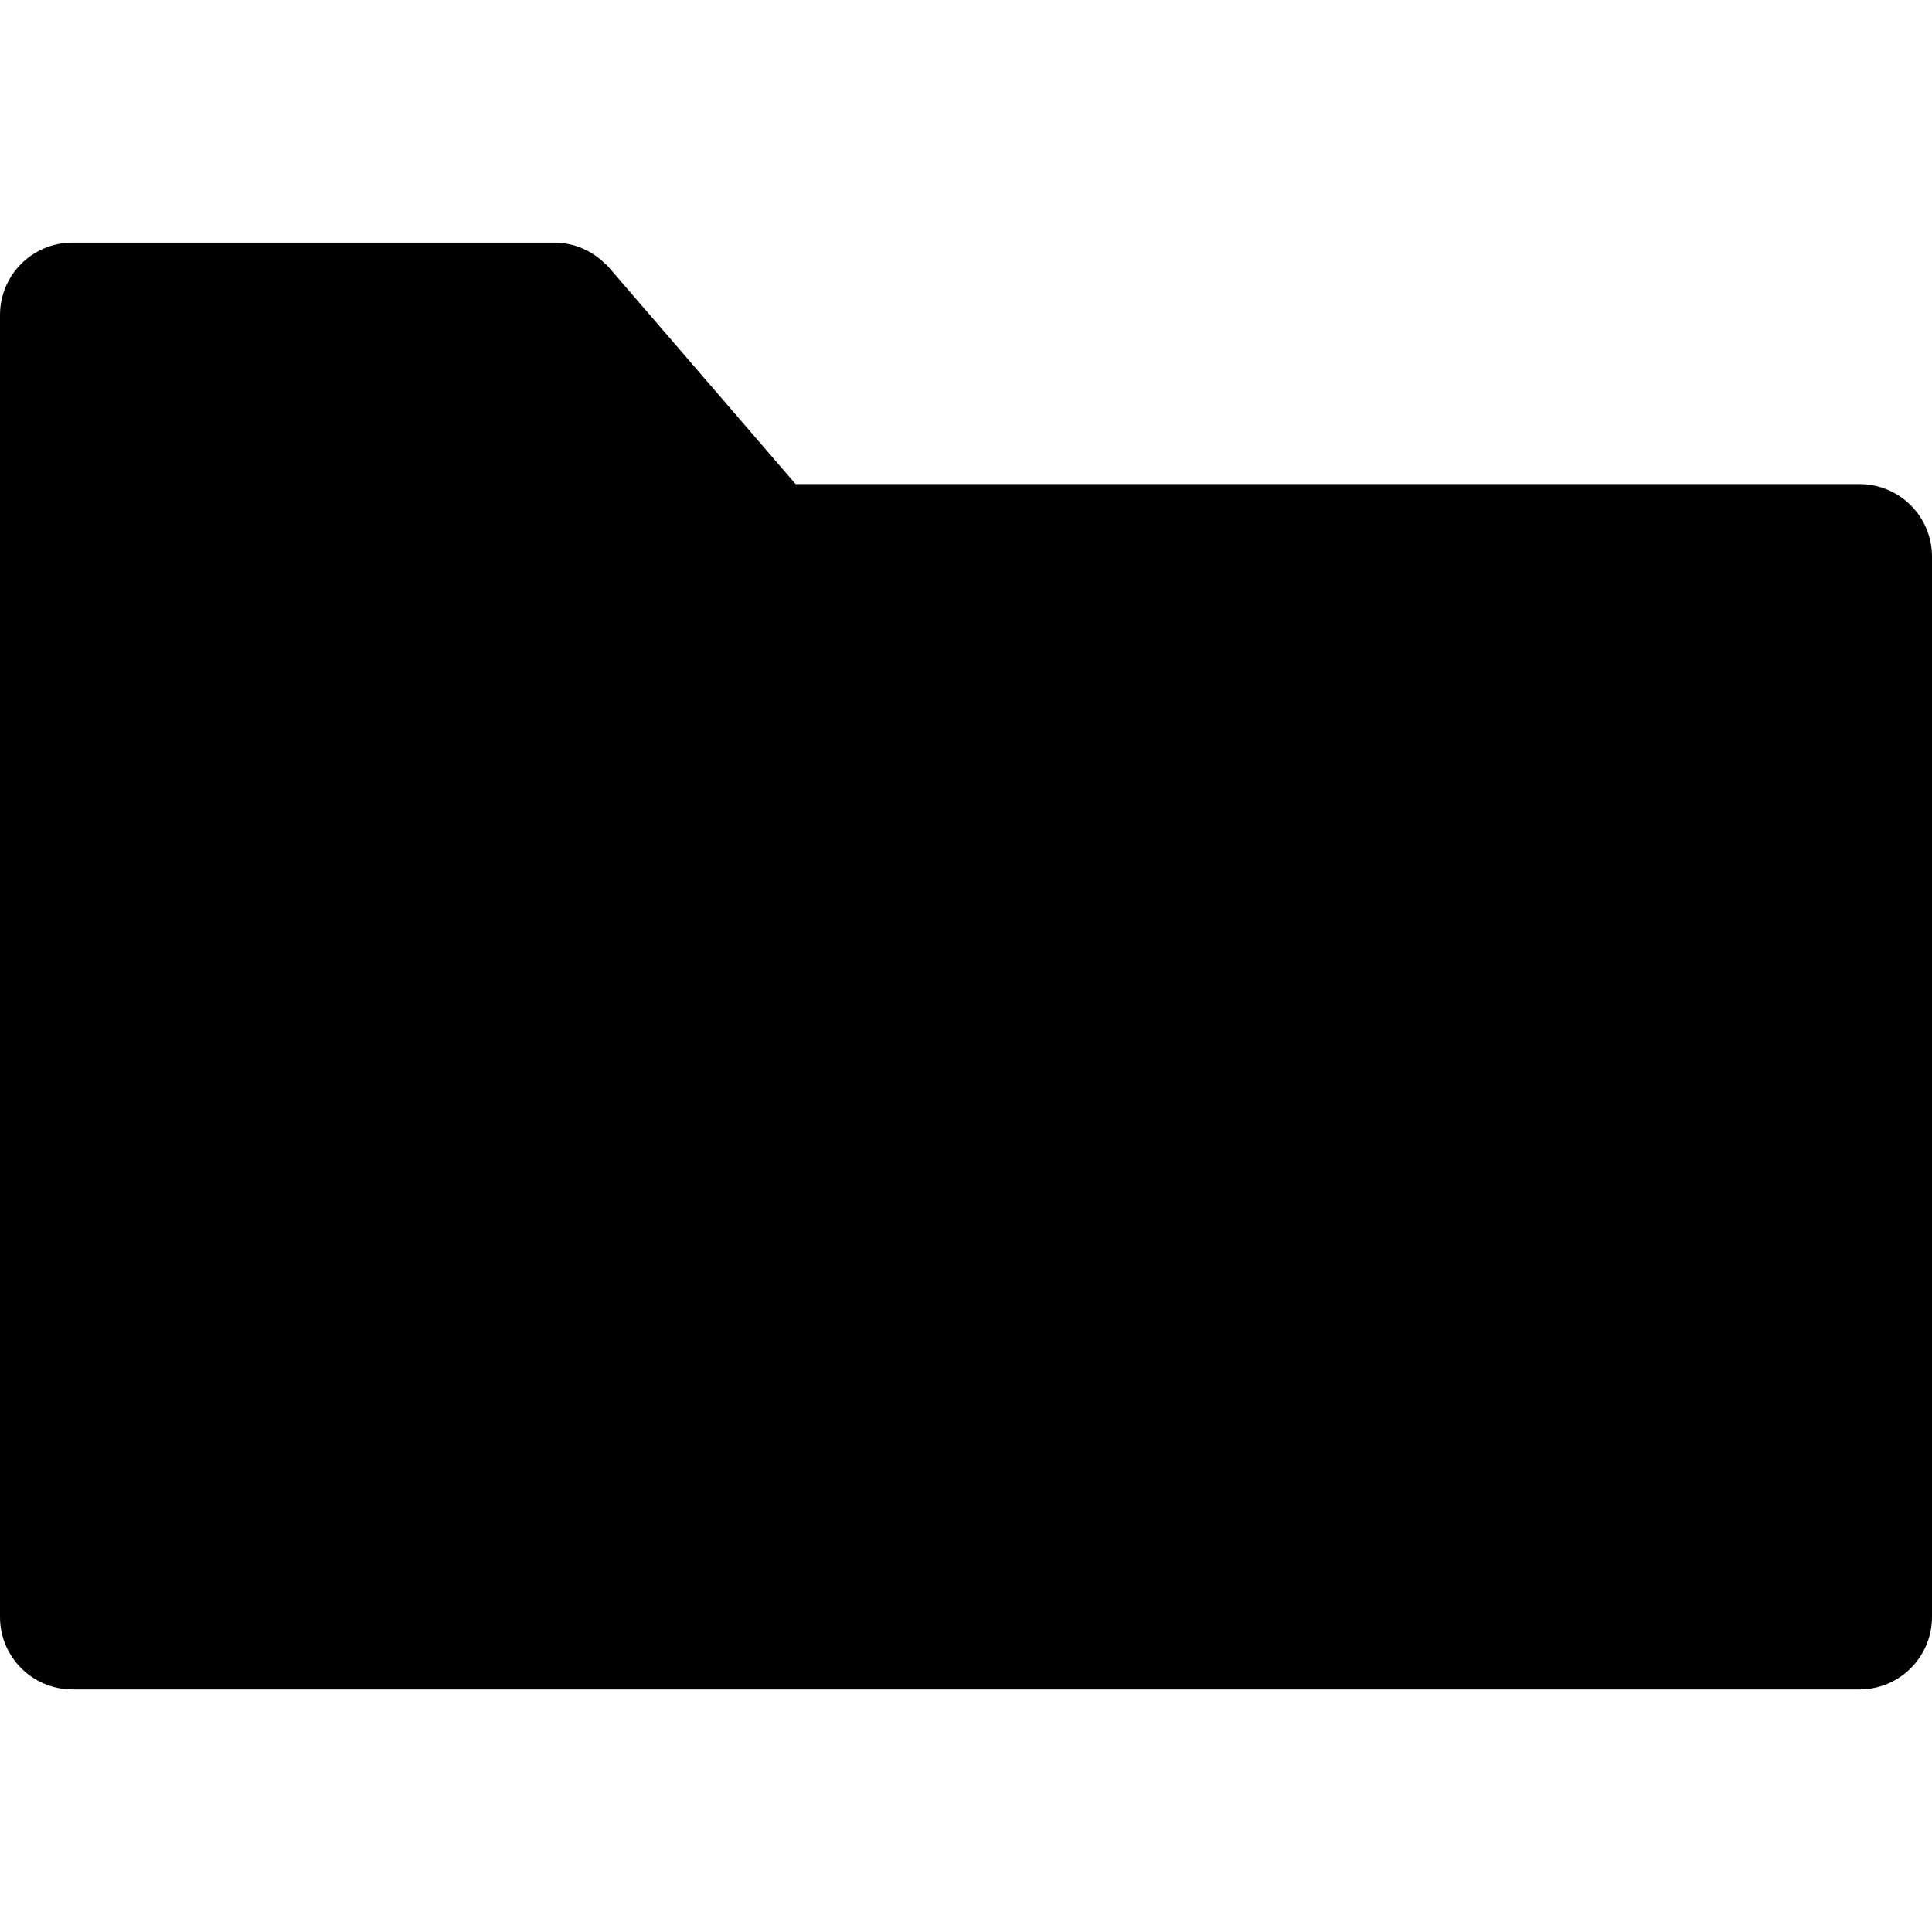
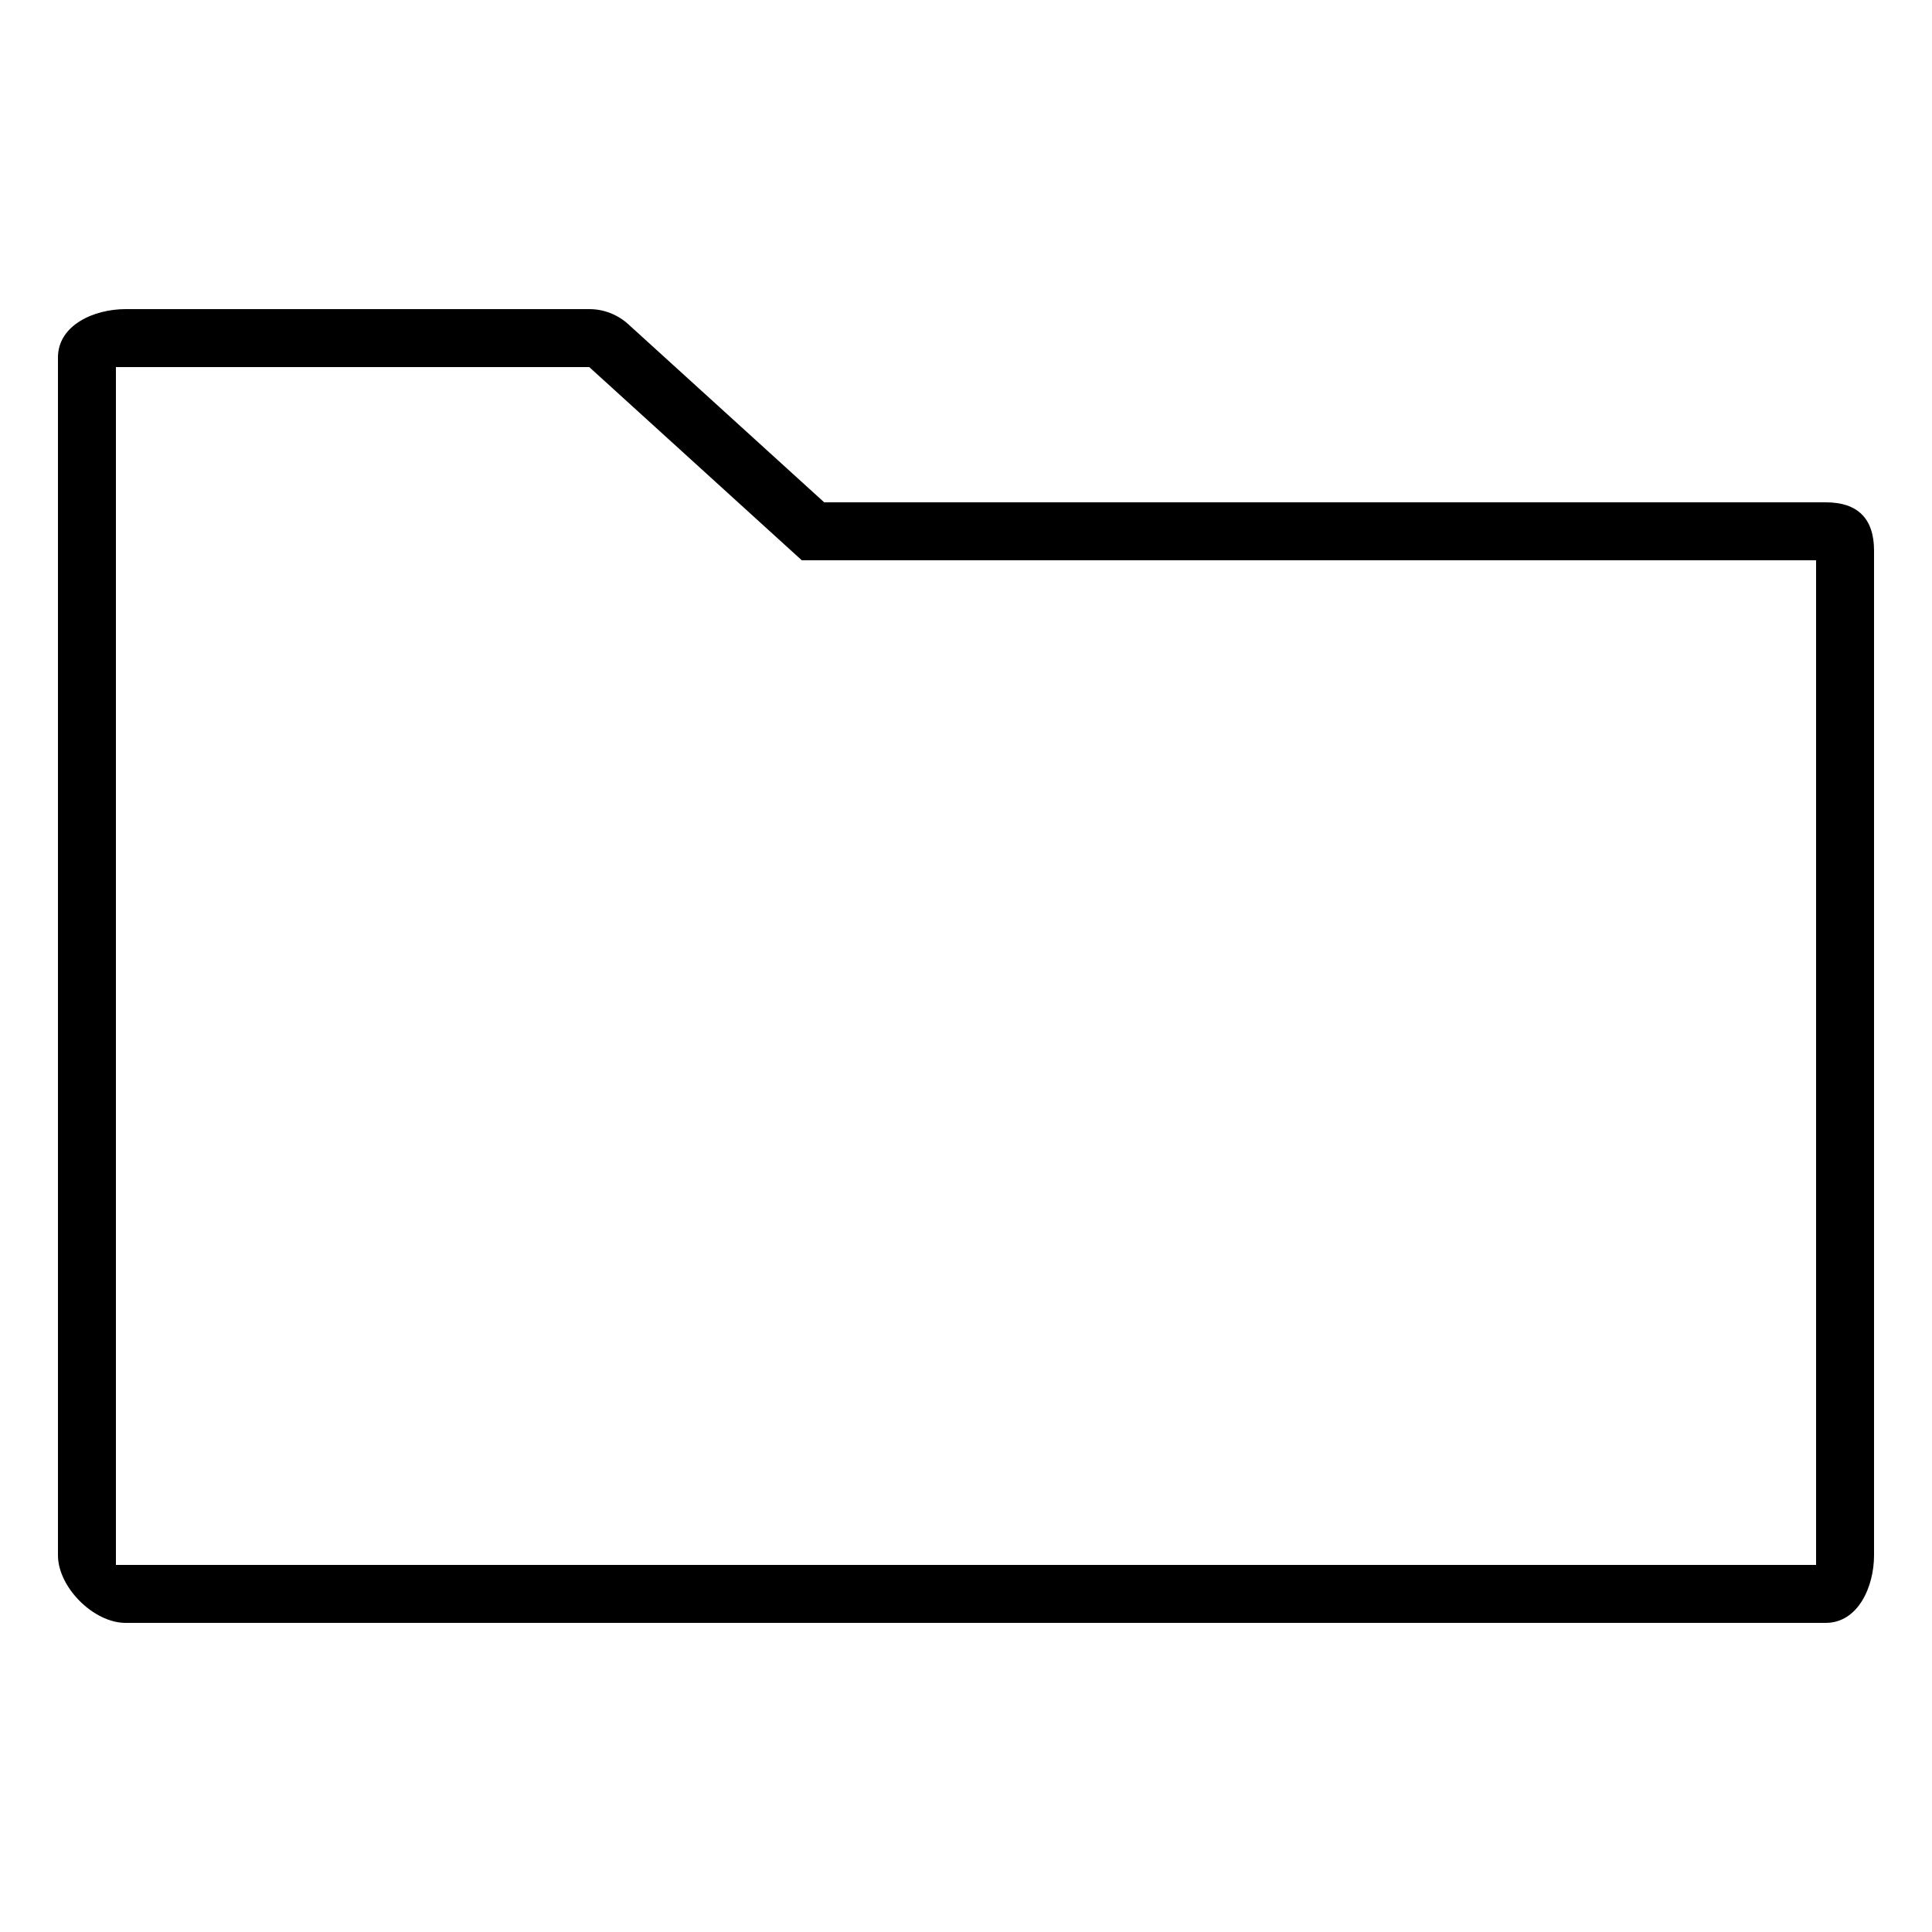
- <svg xmlns="http://www.w3.org/2000/svg" version="1.1" id="Layer_1" x="0px" y="0px" width="100px" height="100px" viewBox="0 0 100 100" enable-background="new 0 0 100 100" xml:space="preserve">
-   <path d="M96.249,25.057H41.181l-9.803-11.375l-0.02,0.006c-0.681-0.696-1.628-1.131-2.678-1.131l0,0H3.749  c-2.07,0-3.749,1.679-3.749,3.75v67.387l0,0c0,2.071,1.679,3.75,3.749,3.75h16.875H37.5h58.749c2.071,0,3.75-1.679,3.751-3.75l0,0  V28.806C100,26.735,98.32,25.057,96.249,25.057z" />
+ <svg xmlns="http://www.w3.org/2000/svg" version="1.1" id="Your_Icon" x="0px" y="0px" width="100px" height="100px" viewBox="0 0 100 100" enable-background="new 0 0 100 100" xml:space="preserve">
+   <path d="M30.5,19l11,10H94v52H6V19h24 M30.5,16h-24C4.843,16,3,16.843,3,18.5v62C3,82.157,4.843,84,6.5,84h88  c1.657,0,2.5-1.843,2.5-3.5v-52c0-1.657-0.843-2.5-2.5-2.5H42.66l-10.142-9.22C31.966,16.278,31.246,16,30.5,16L30.5,16z" />
</svg>
